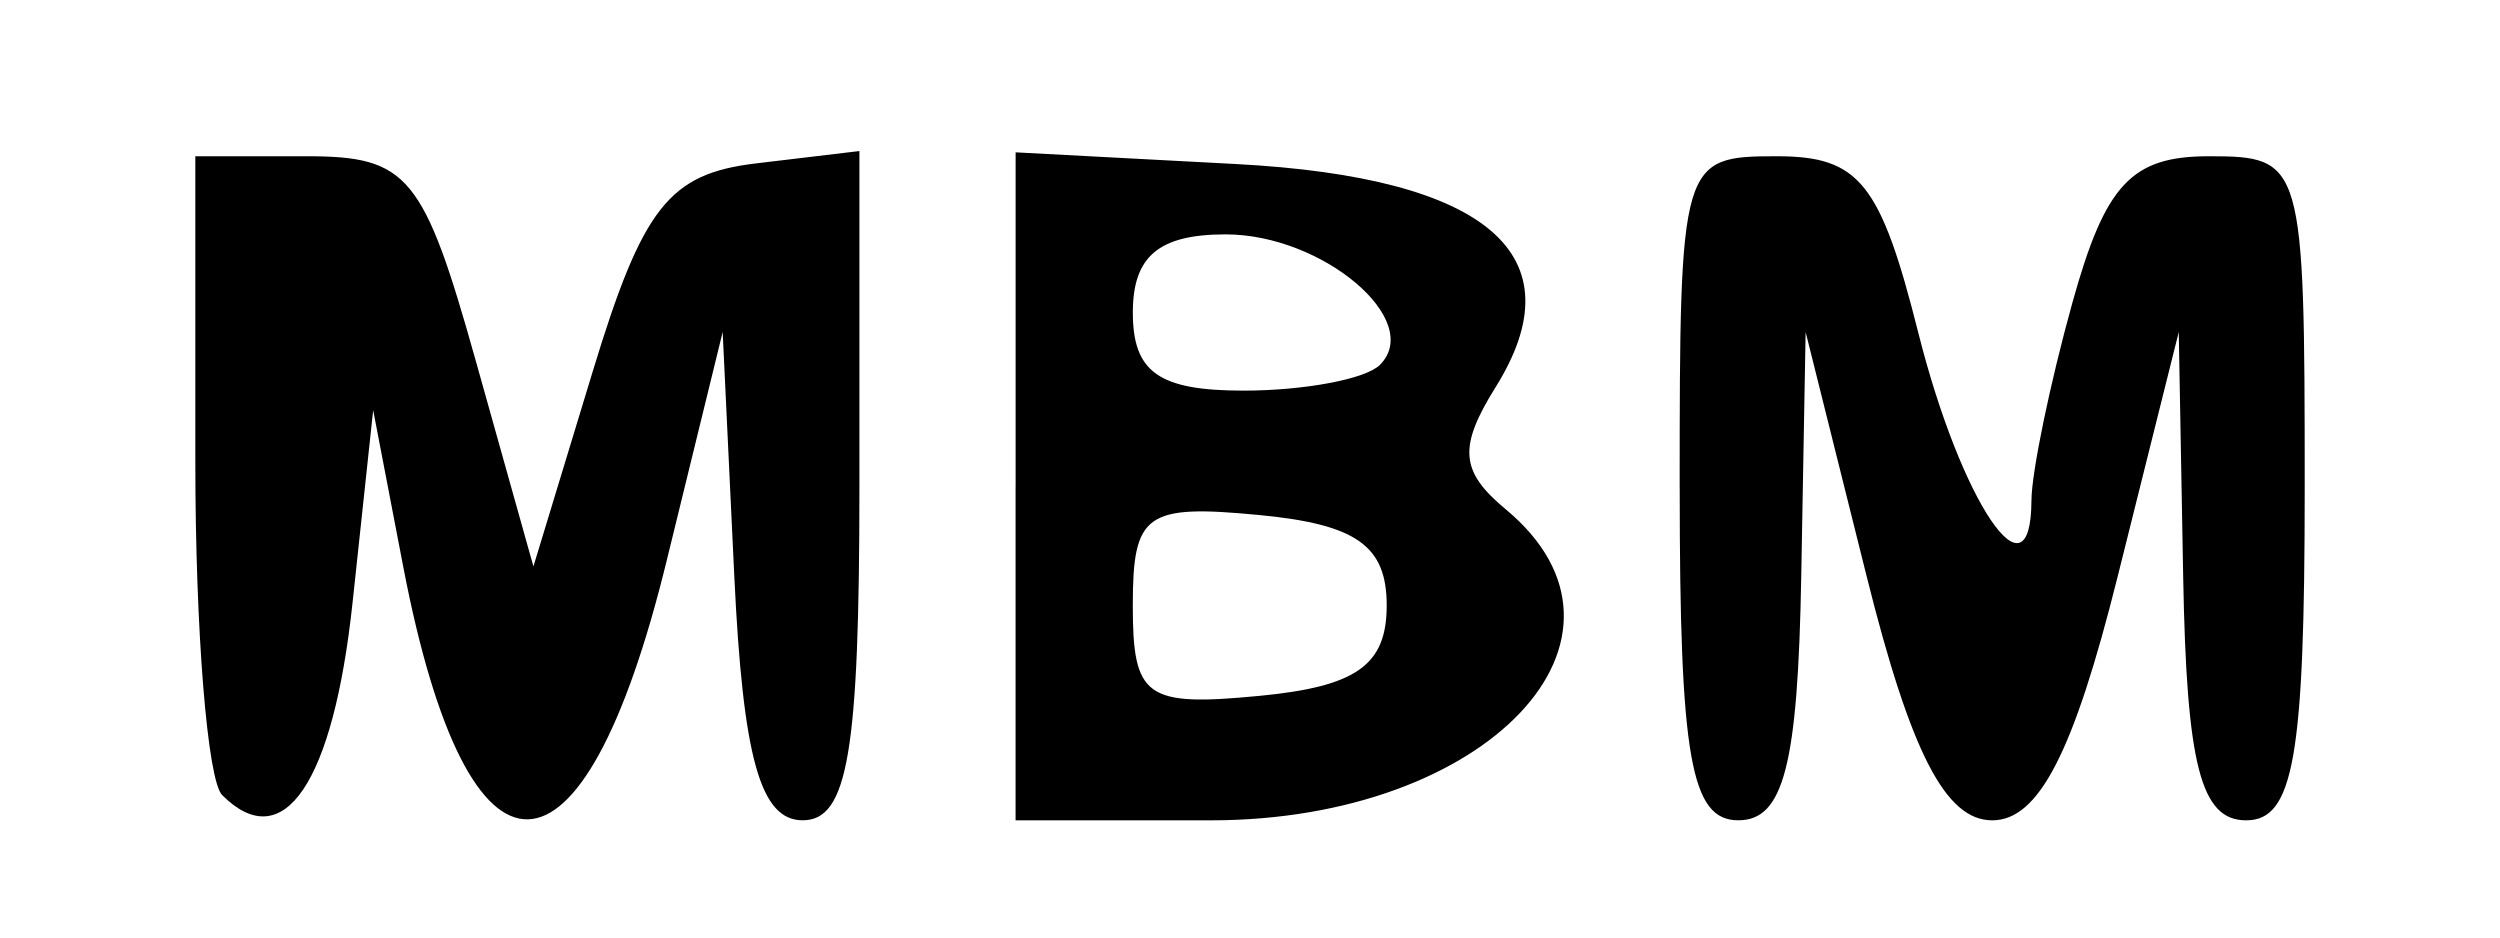
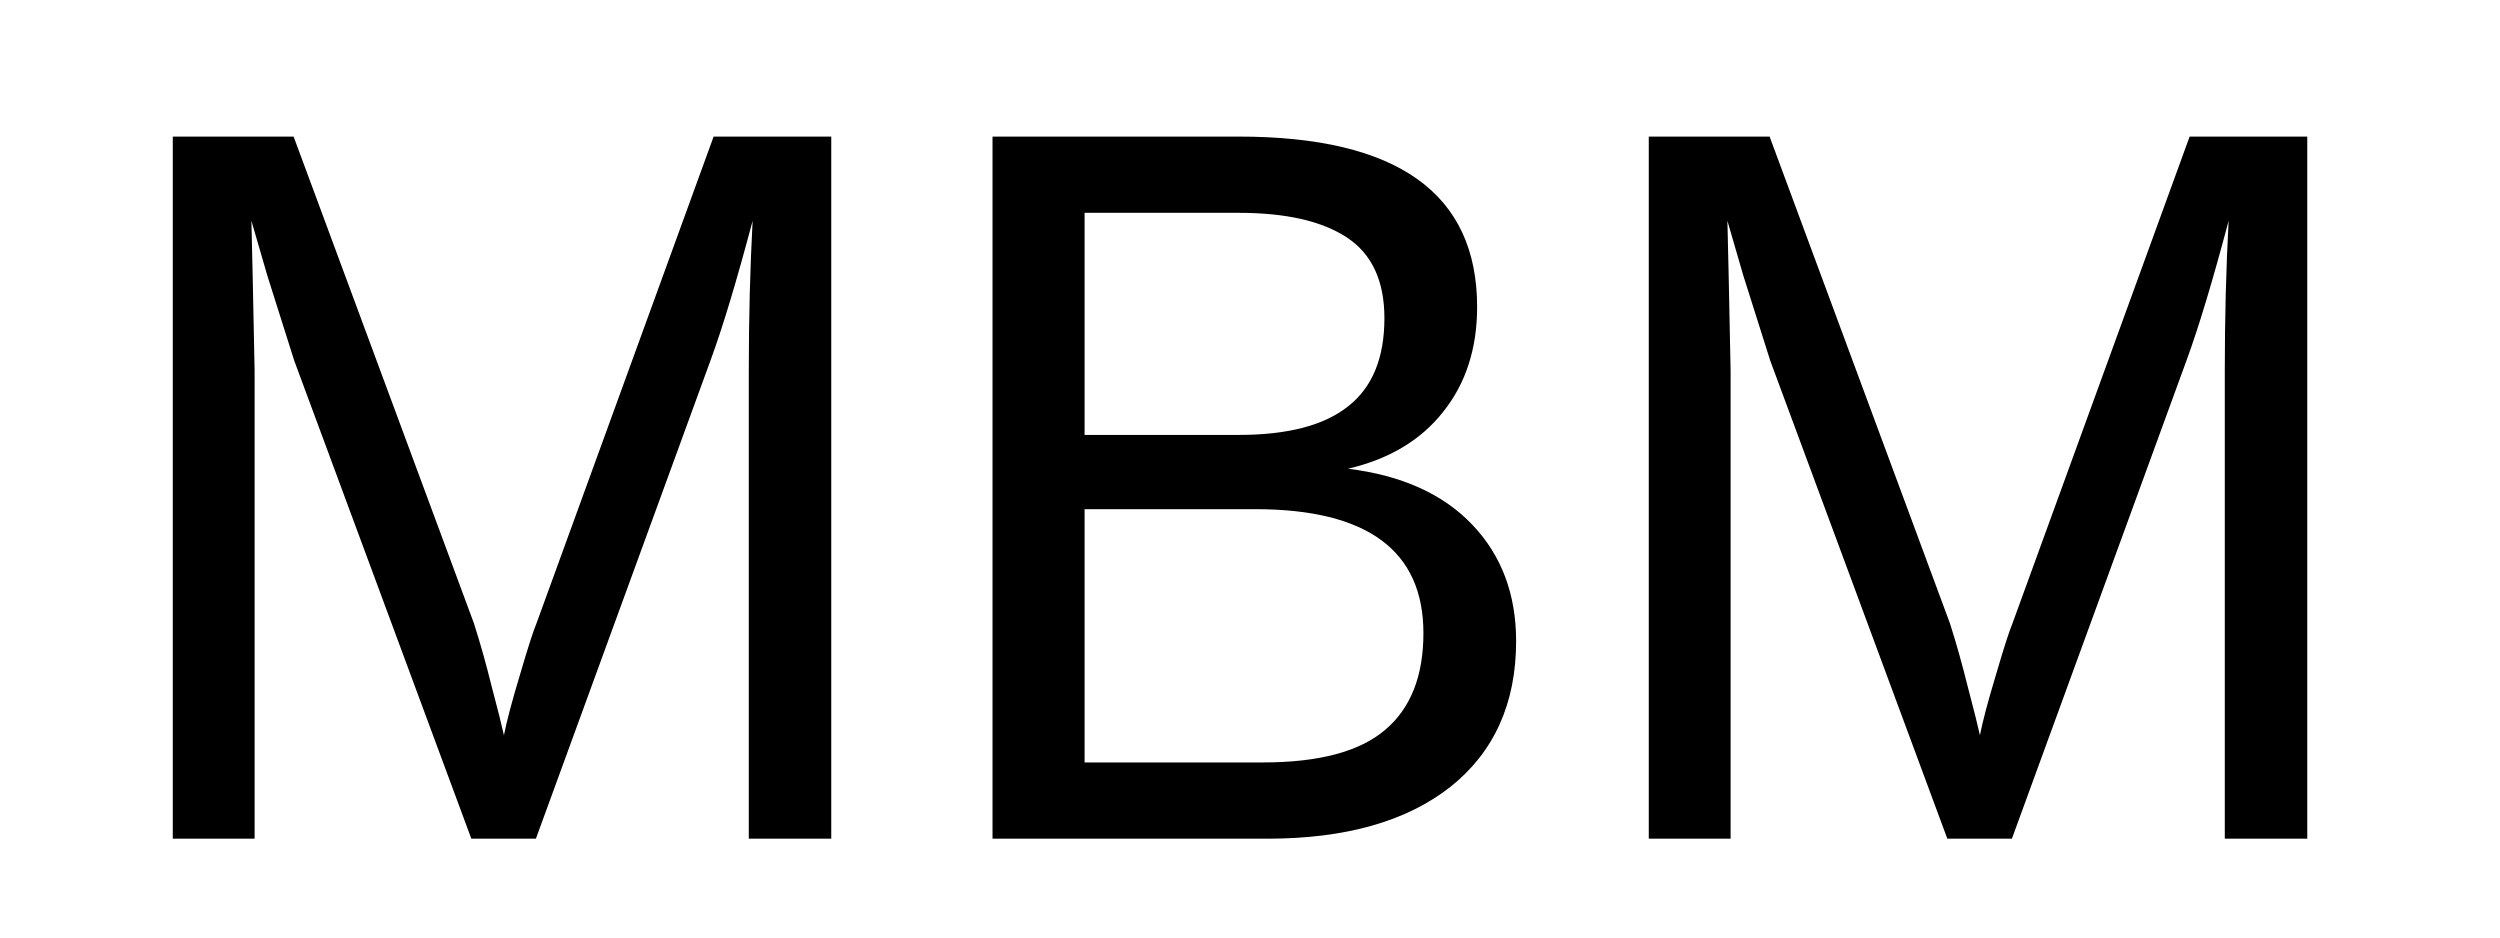
<svg xmlns="http://www.w3.org/2000/svg" id="svg2" version="1.1" width="60" height="22.5" viewBox="0 0 60 22.5">
  <defs id="defs6" />
-   <path style="fill:#000000" d="M 5.332,19.082 C 4.978,18.728 4.688,15.133 4.688,11.094 l 0,-7.344 2.677,0 c 2.429,0 2.805,0.456 4.057,4.922 l 1.38,4.922 1.426,-4.688 c 1.195,-3.929 1.828,-4.735 3.912,-4.984 l 2.486,-0.297 0,8.031 c 0,6.396 -0.277,8.031 -1.362,8.031 -1.015,0 -1.432,-1.49 -1.641,-5.859 L 17.344,7.969 16.001,13.454 c -2.011,8.219 -4.759,8.288 -6.321,0.159 L 8.956,9.844 8.462,14.459 c -0.464,4.335 -1.656,6.097 -3.13,4.623 z M 24.375,11.672 l 0,-8.016 5.294,0.281 c 6.042,0.321 8.207,2.183 6.226,5.354 -0.9,1.441 -0.852,2.023 0.241,2.931 C 39.849,15.304 35.696,19.688 29.062,19.688 l -4.688,0 0,-8.016 z m 8.906,2.859 c 0,-1.43 -0.723,-1.945 -3.047,-2.169 -2.739,-0.264 -3.047,-0.045 -3.047,2.169 0,2.214 0.308,2.433 3.047,2.169 2.324,-0.224 3.047,-0.739 3.047,-2.169 z M 33.117,8.758 C 34.184,7.691 31.744,5.625 29.416,5.625 27.812,5.625 27.188,6.151 27.188,7.5 c 0,1.434 0.625,1.875 2.656,1.875 1.461,0 2.934,-0.278 3.273,-0.617 z M 40.312,11.719 c 0,-7.863 0.031,-7.969 2.33,-7.969 1.981,0 2.49,0.635 3.397,4.235 1.026,4.075 2.705,6.563 2.716,4.024 0.003,-0.675 0.445,-2.809 0.982,-4.743 C 50.526,4.424 51.154,3.75 53.013,3.75 c 2.261,0 2.3,0.134 2.3,7.969 0,6.458 -0.267,7.969 -1.406,7.969 -1.089,0 -1.43,-1.323 -1.511,-5.859 L 52.29,7.969 50.826,13.828 C 49.768,18.061 48.931,19.688 47.812,19.688 c -1.119,0 -1.956,-1.627 -3.013,-5.859 L 43.335,7.969 43.23,13.828 c -0.081,4.537 -0.422,5.859 -1.511,5.859 -1.14,0 -1.406,-1.51 -1.406,-7.969 z" id="path3338" />
+   <text xml:space="preserve" style="font-size:24.049px;font-style:normal;font-weight:normal;line-height:125%;letter-spacing:0px;word-spacing:0px;fill:#000000;fill-opacity:1;stroke:none;font-family:Sans" x="2.255" y="19.767" id="text4886" transform="scale(0.9819758,1.018355)">
+     <tspan id="tspan4888" x="2.255" y="19.767" style="font-style:normal;font-variant:normal;font-weight:normal;font-stretch:normal;font-family:Arial;-inkscape-font-specification:Arial">MBM</tspan>
+   </text>
</svg>
